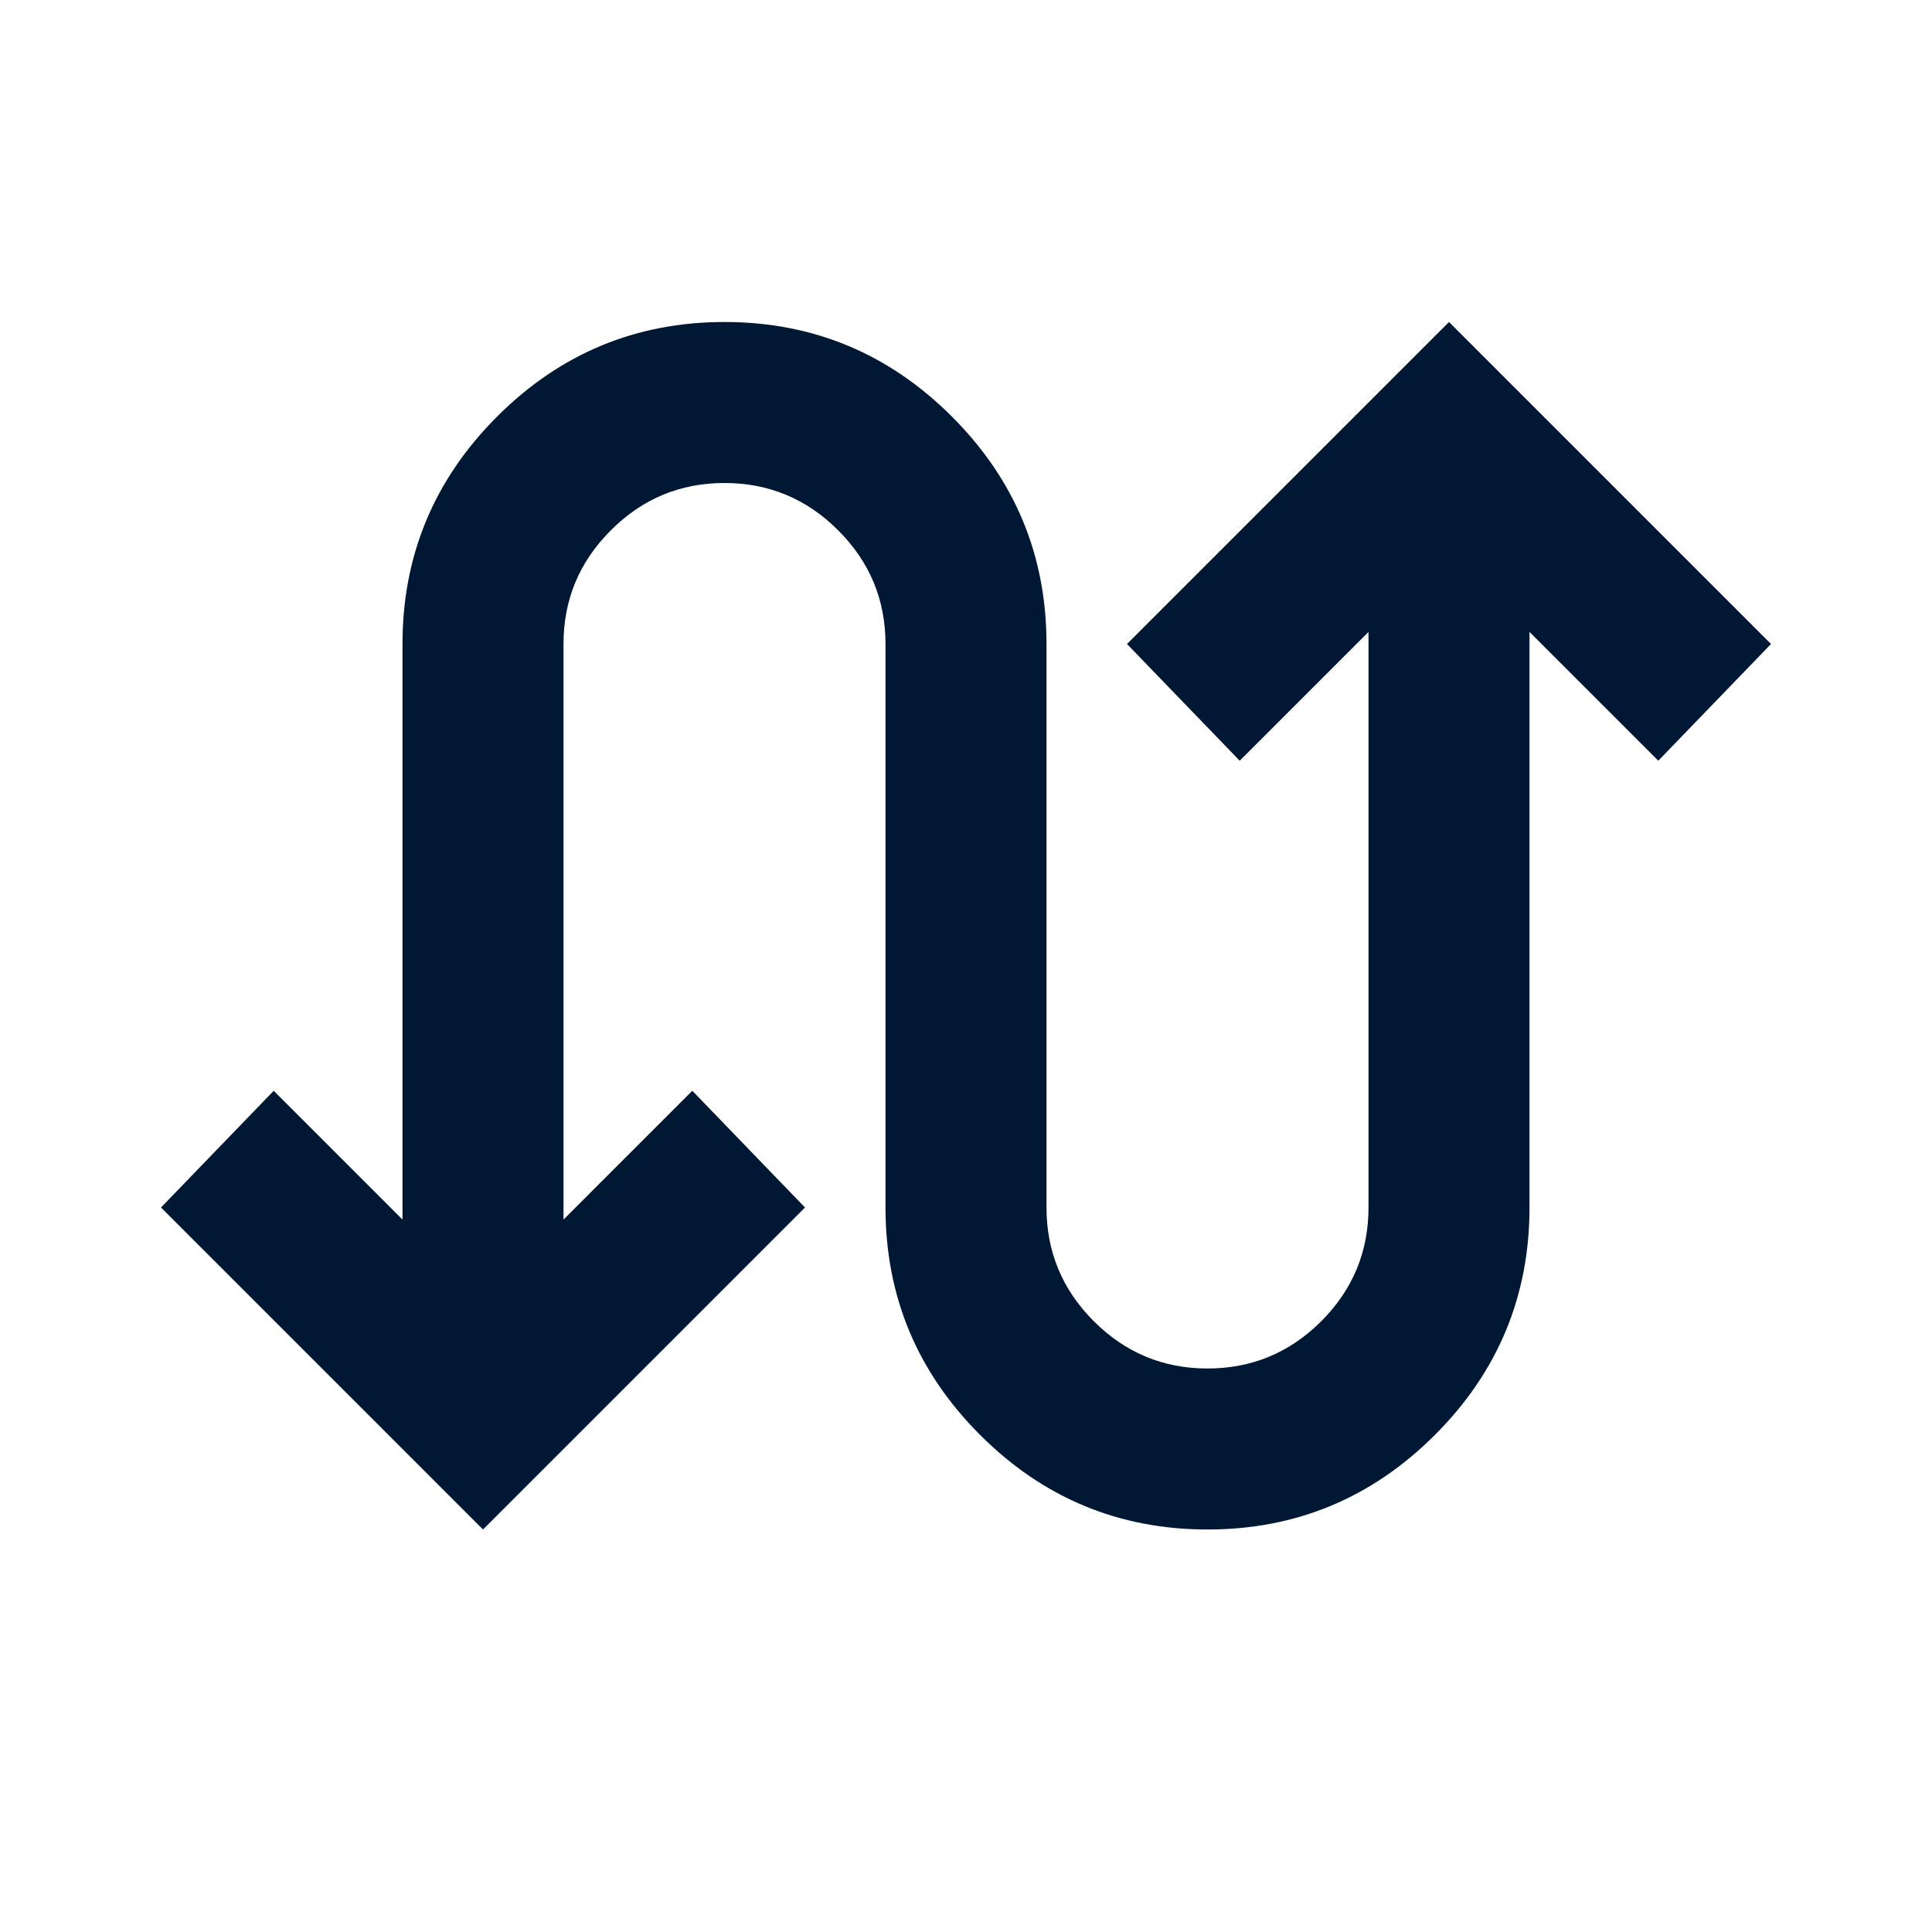
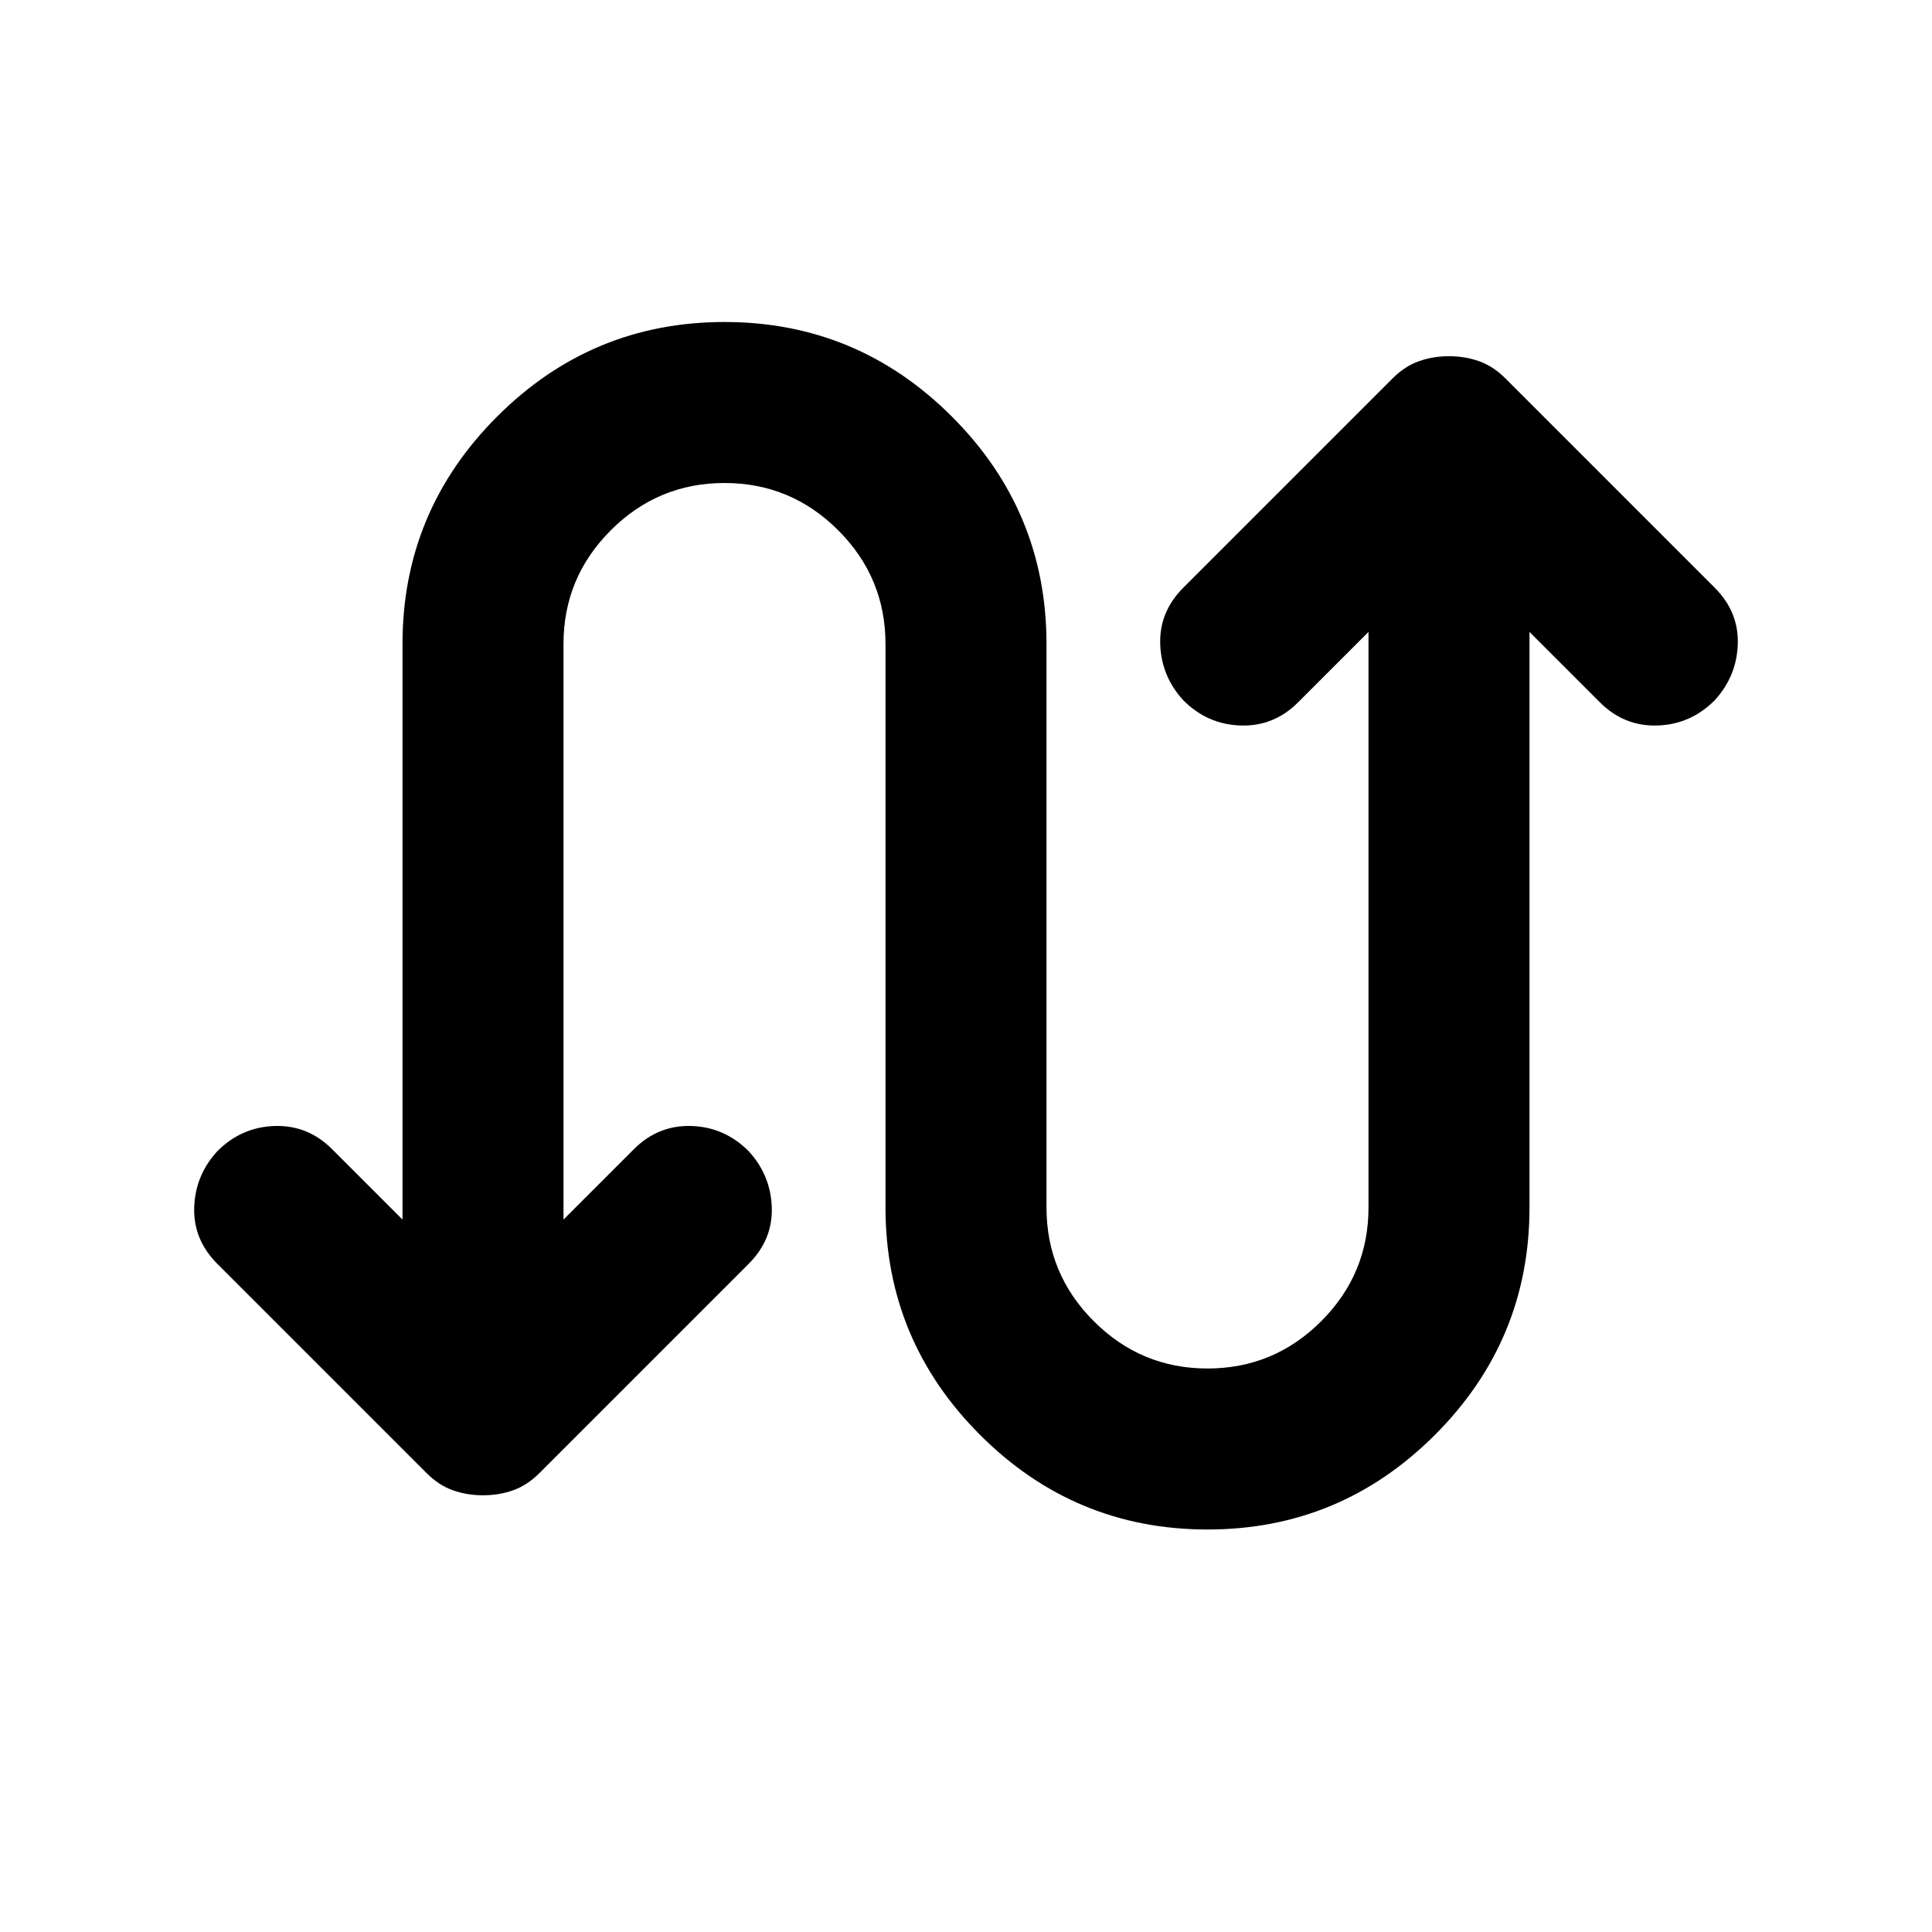
- <svg xmlns="http://www.w3.org/2000/svg" width="24" height="24" viewBox="0 0 24 24" fill="none">
-   <path d="M6 19L2 15L3.4 13.55L5 15.15V8C5 6.9 5.392 5.958 6.175 5.175C6.958 4.392 7.9 4 9 4C10.1 4 11.042 4.392 11.825 5.175C12.608 5.958 13 6.9 13 8V15C13 15.55 13.196 16.021 13.588 16.413C13.979 16.804 14.45 17 15 17C15.55 17 16.021 16.804 16.413 16.413C16.804 16.021 17 15.55 17 15V7.85L15.4 9.45L14 8L18 4L22 8L20.6 9.45L19 7.85V15C19 16.1 18.608 17.042 17.825 17.825C17.042 18.608 16.1 19 15 19C13.9 19 12.958 18.608 12.175 17.825C11.392 17.042 11 16.1 11 15V8C11 7.45 10.804 6.979 10.412 6.588C10.021 6.196 9.55 6 9 6C8.45 6 7.979 6.196 7.588 6.588C7.196 6.979 7 7.45 7 8V15.15L8.6 13.55L10 15L6 19Z" fill="#001833" />
+ <svg xmlns="http://www.w3.org/2000/svg" height="24" viewBox="0 -960 960 960" width="24">
+   <path d="M200-354v-286q0-66 47-113t113-47q66 0 113 47t47 113v280q0 33 23.5 56.5T600-280q33 0 56.5-23.5T680-360v-286l-35 35q-12 12-28.5 11.5T588-612q-11-12-11.5-28t11.5-28l104-104q6-6 13-8.5t15-2.5q8 0 15 2.5t13 8.5l104 104q12 12 11.5 28T852-612q-12 12-28.5 12.5T795-611l-35-35v286q0 66-47 113t-113 47q-66 0-113-47t-47-113v-280q0-33-23.5-56.5T360-720q-33 0-56.5 23.5T280-640v286l35-35q12-12 28.5-11.5T372-388q11 12 11.5 28T372-332L268-228q-6 6-13 8.5t-15 2.5q-8 0-15-2.5t-13-8.5L108-332q-12-12-11.5-28t11.5-28q12-12 28.5-12.5T165-389l35 35Z" />
</svg>
